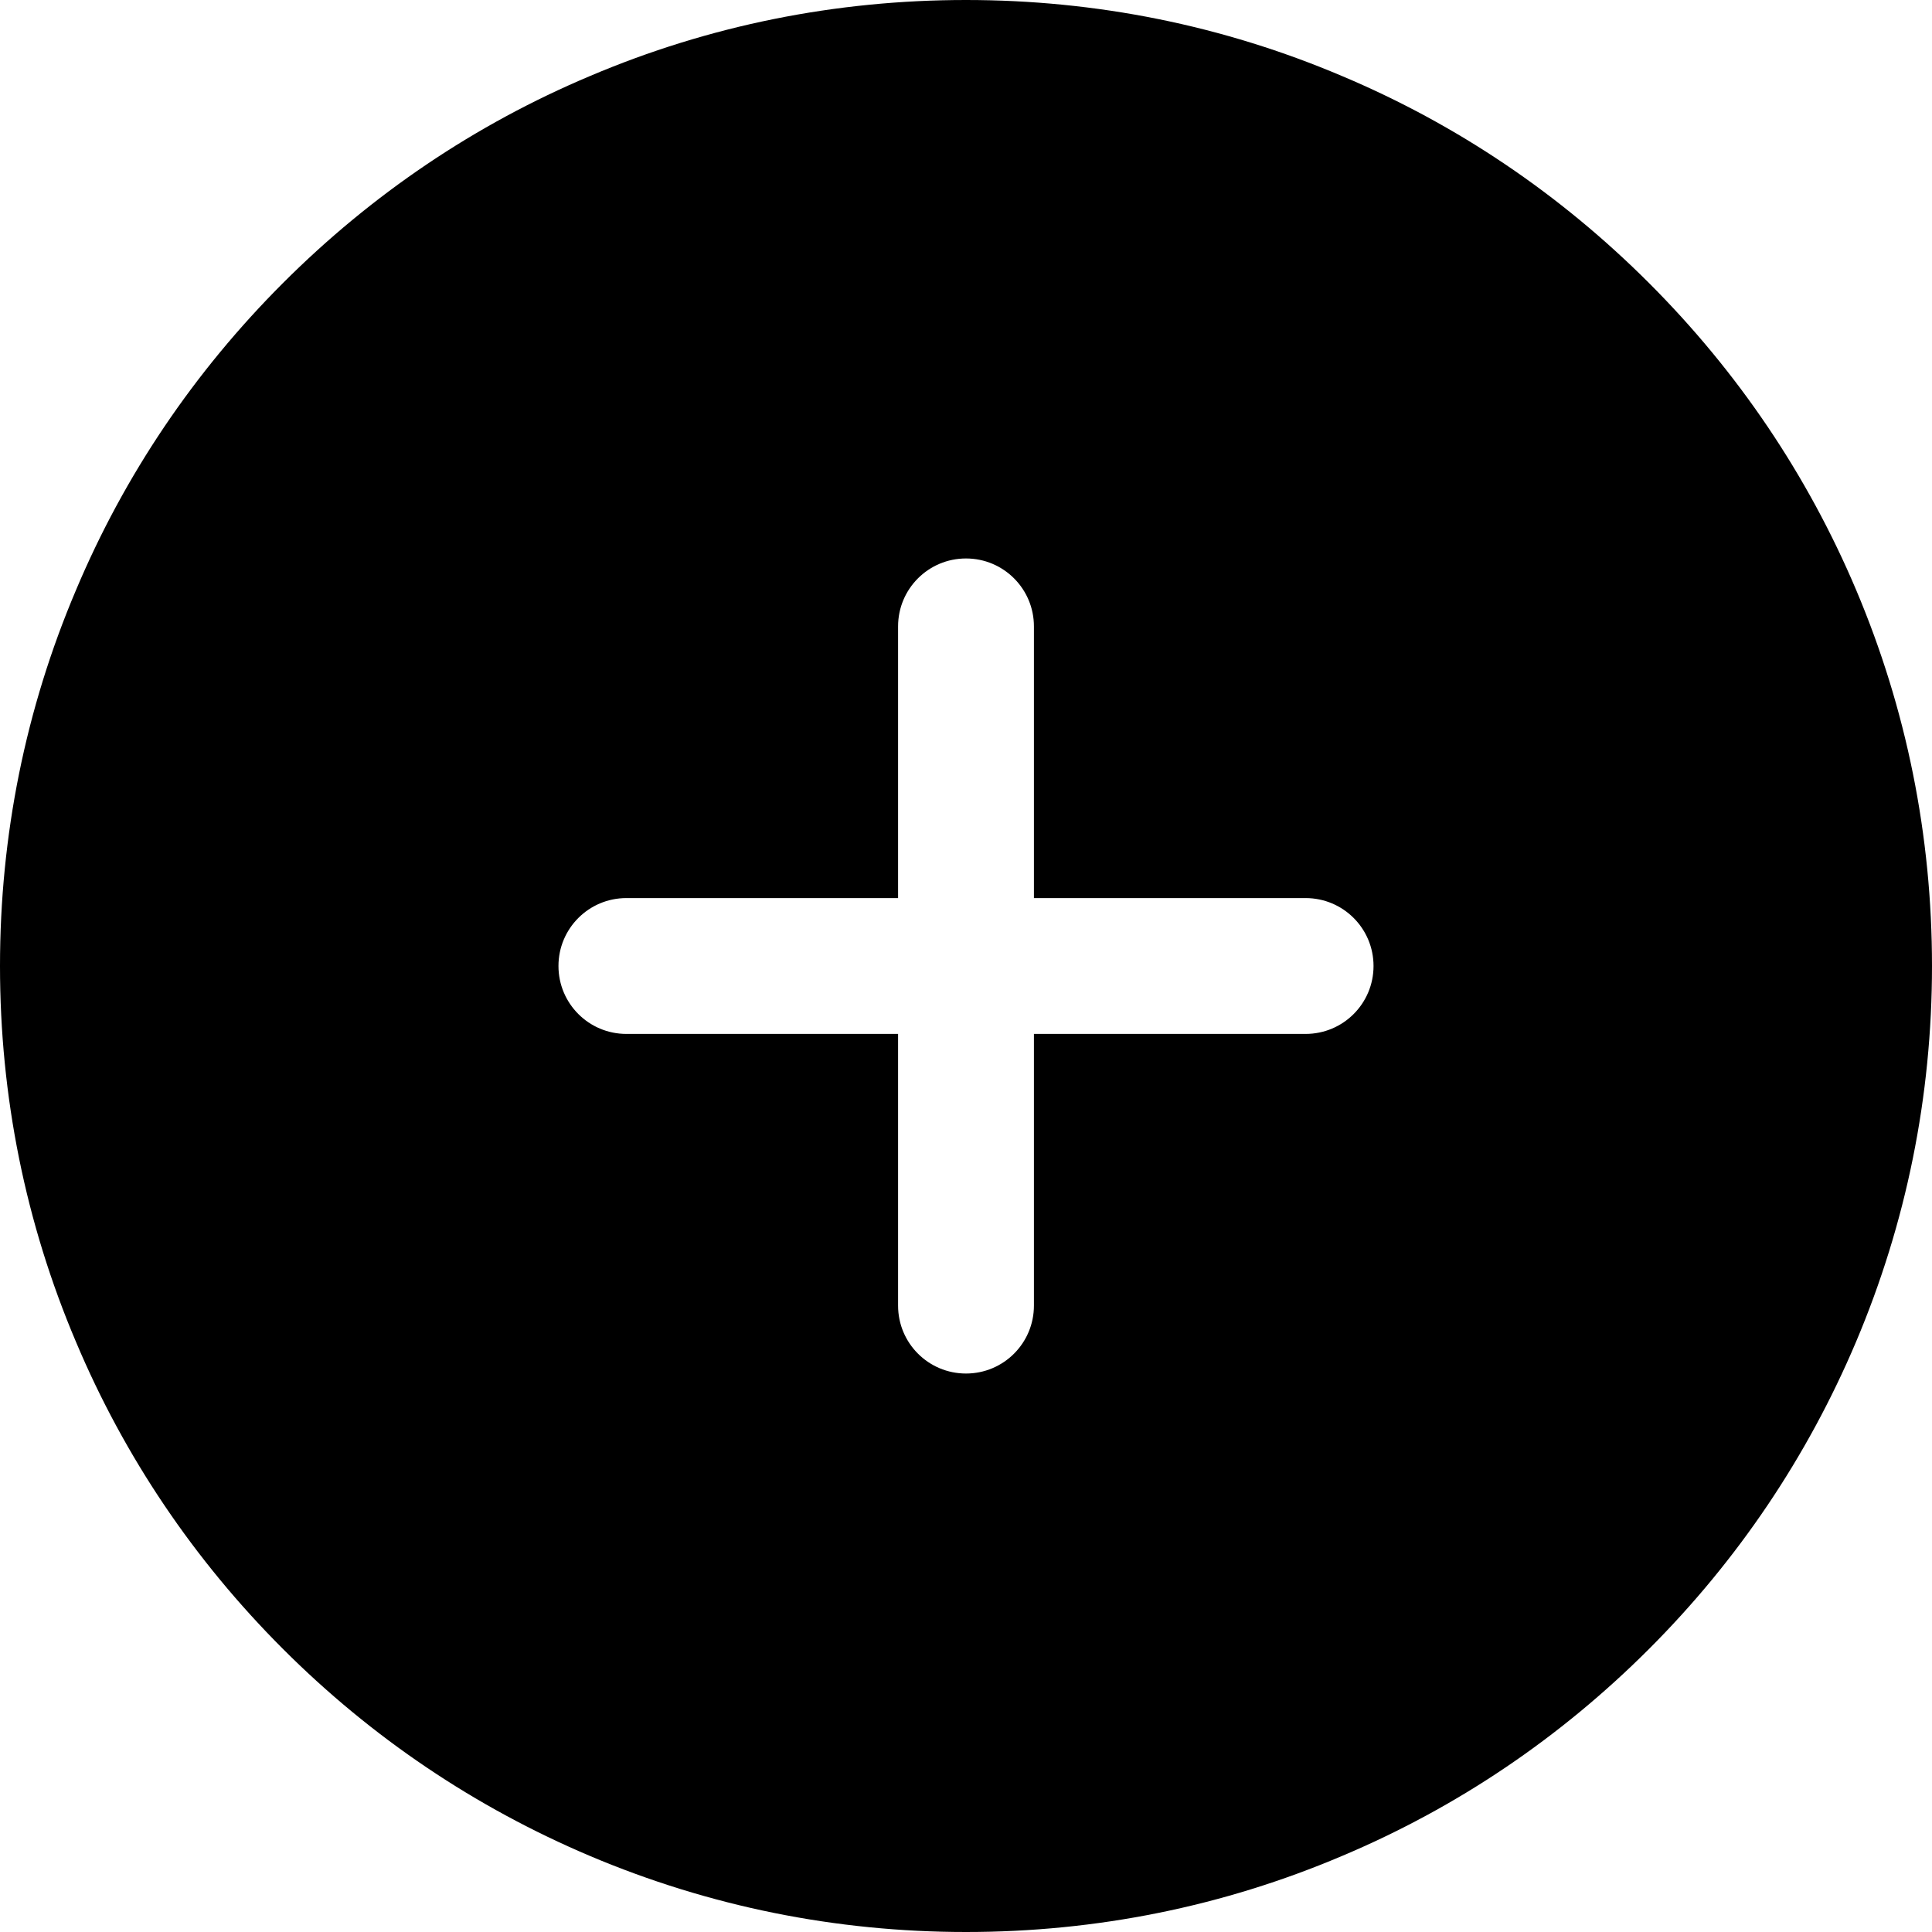
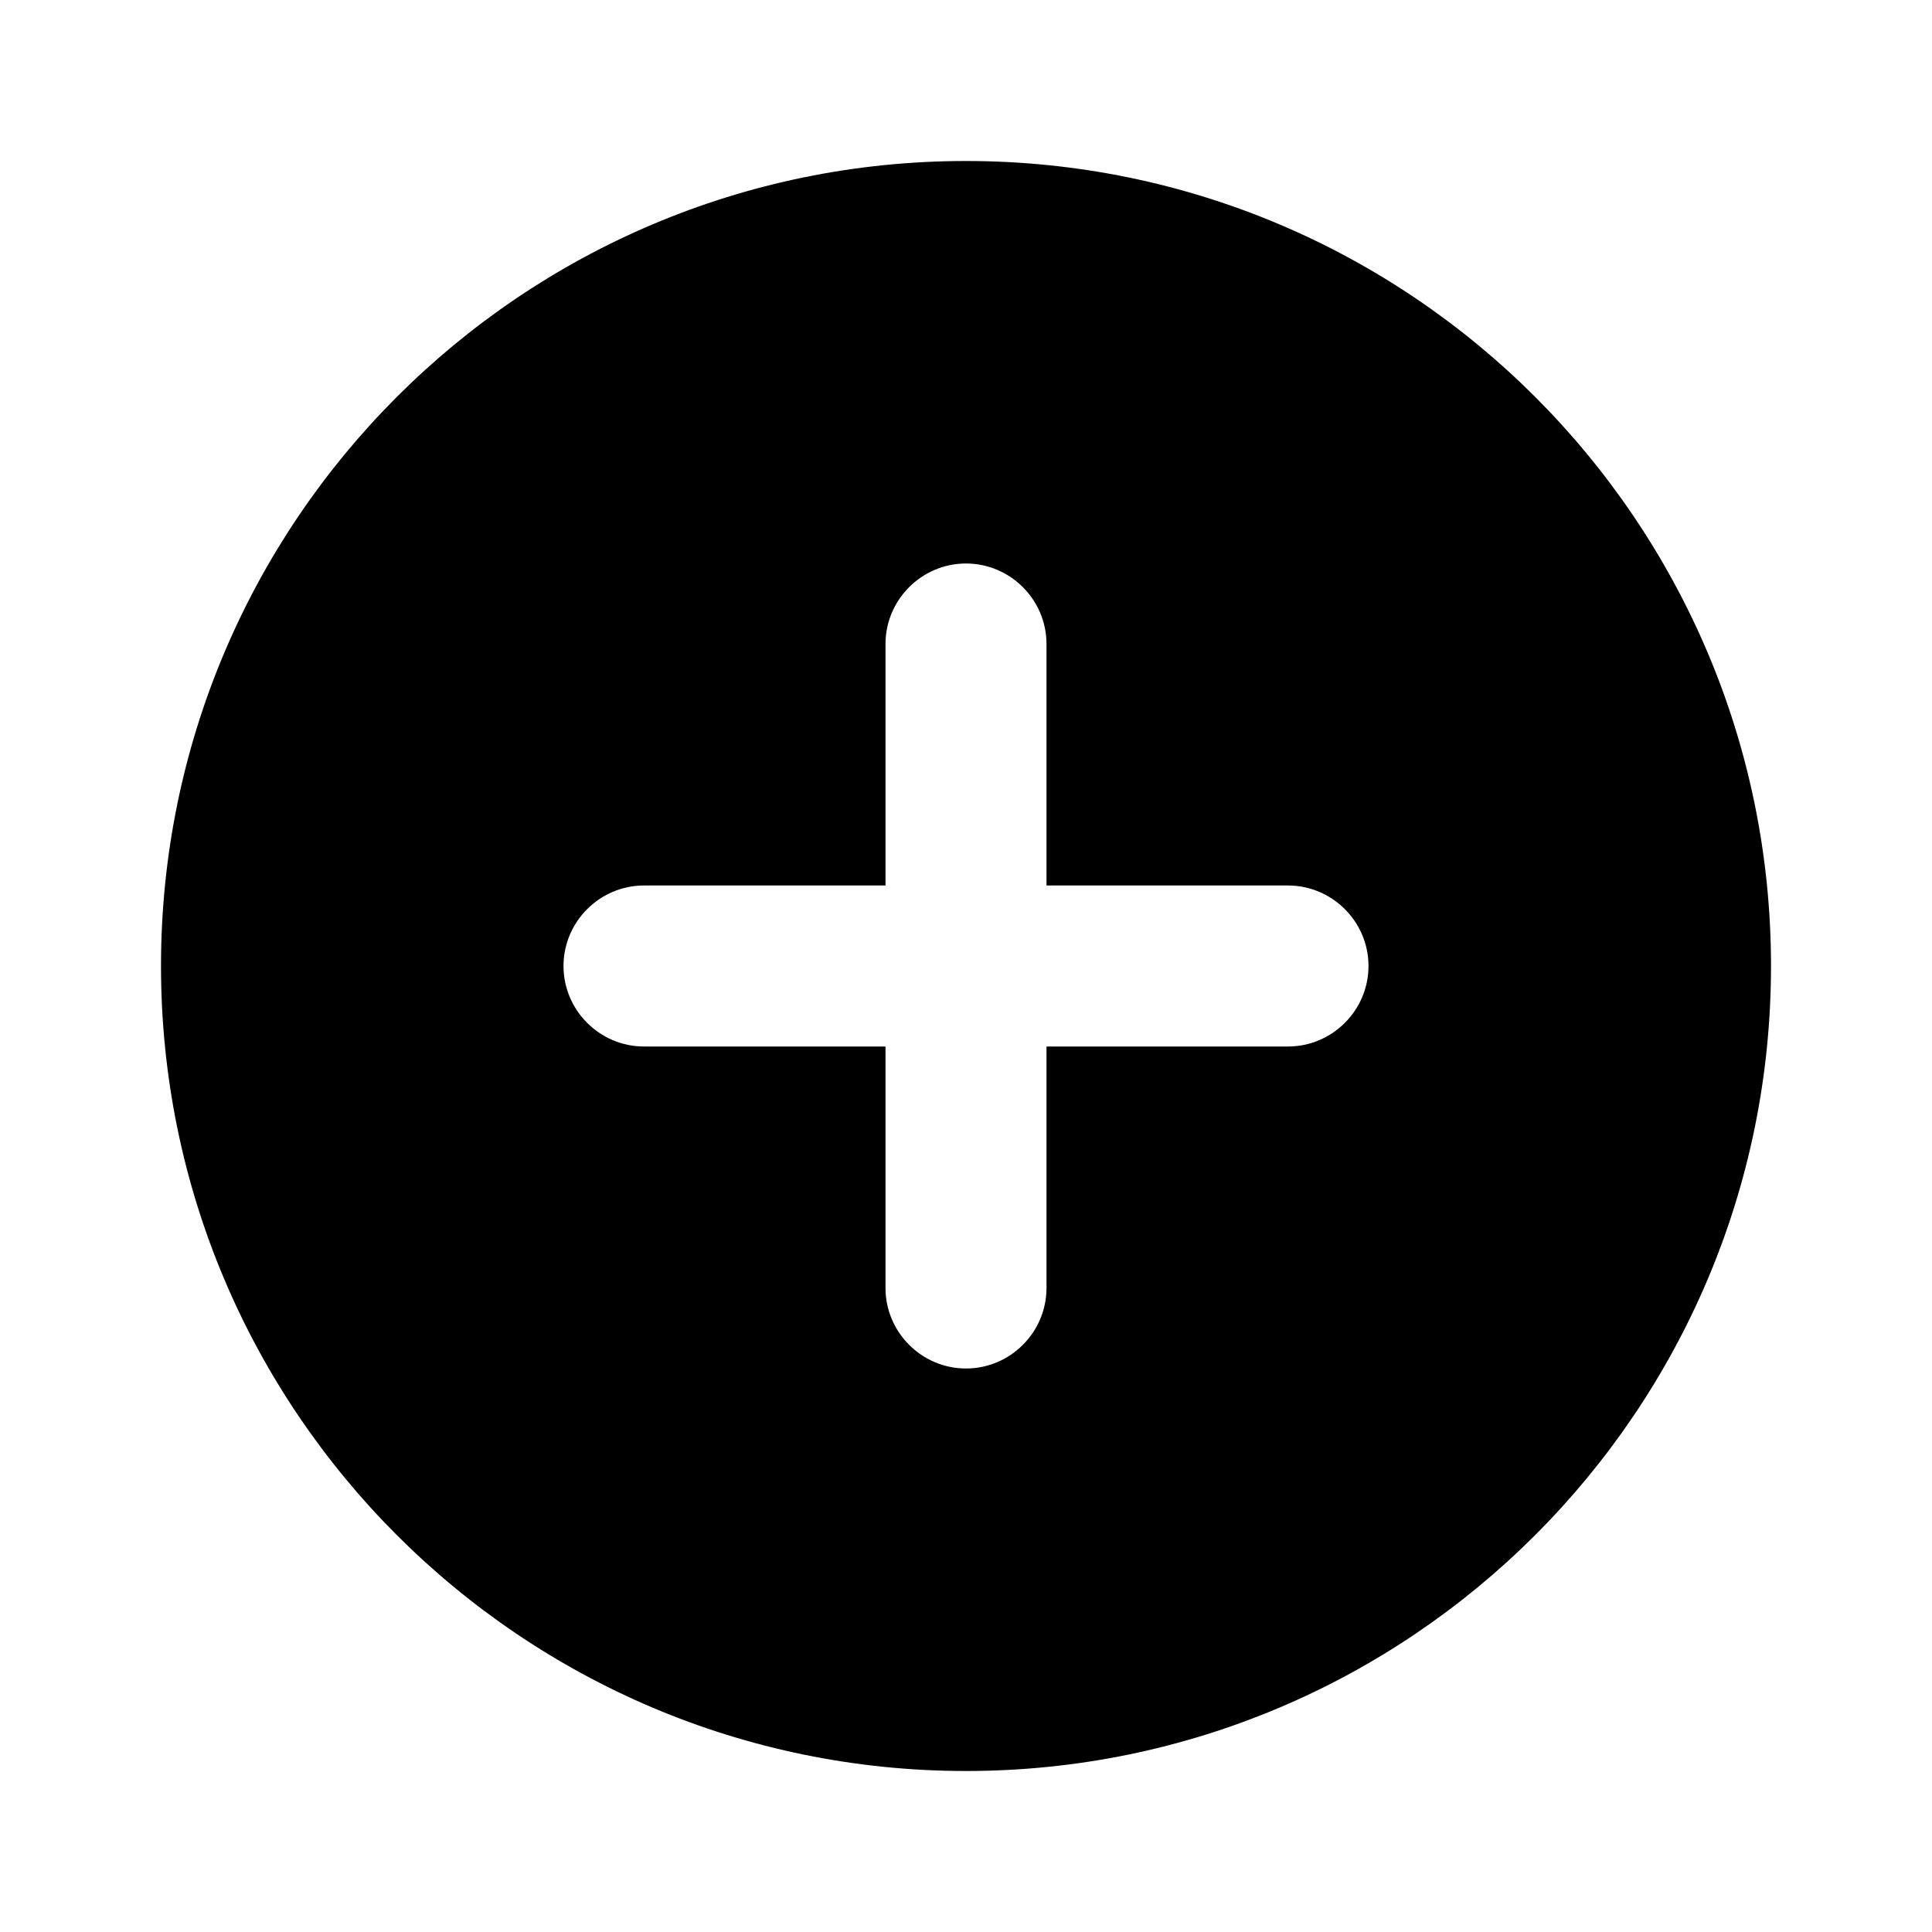
- <svg xmlns="http://www.w3.org/2000/svg" class="icon" width="200px" height="200.00px" viewBox="0 0 1024 1024" version="1.1">
-   <path d="M983.8 312.7C958 251.7 921 197 874 150c-47-47-101.7-84-162.7-109.7C648.2 13.5 581.1 0 512 0S375.8 13.5 312.7 40.3C251.7 66 197 103 150 150c-47 47-84 101.7-109.7 162.7C13.5 375.8 0 442.9 0 512s13.5 136.2 40.3 199.3C66 772.3 103 827 150 874c47 47 101.8 83.9 162.7 109.7 63.1 26.7 130.2 40.3 199.3 40.3s136.2-13.5 199.3-40.3C772.3 958 827 921 874 874c47-47 83.9-101.8 109.7-162.7 26.7-63.1 40.3-130.2 40.3-199.3s-13.5-136.2-40.2-199.3zM692 548H548v144c0 19.9-16.1 36-36 36s-36-16.1-36-36V548H332c-19.9 0-36-16.1-36-36s16.1-36 36-36h144V332c0-19.9 16.1-36 36-36s36 16.1 36 36v144h144c19.9 0 36 16.1 36 36s-16.1 36-36 36z" />
+ <svg xmlns="http://www.w3.org/2000/svg" width="24" height="24" viewBox="0 0 24 24">
+   <path fill="none" d="M0 0h24v24H0V0z" />
+   <path d="M12 2C6.48 2 2 6.48 2 12s4.48 10 10 10 10-4.48 10-10S17.52 2 12 2zm4 11h-3v3c0 .55-.45 1-1 1s-1-.45-1-1v-3H8c-.55 0-1-.45-1-1s.45-1 1-1h3V8c0-.55.45-1 1-1s1 .45 1 1v3h3c.55 0 1 .45 1 1s-.45 1-1 1z" />
</svg>
